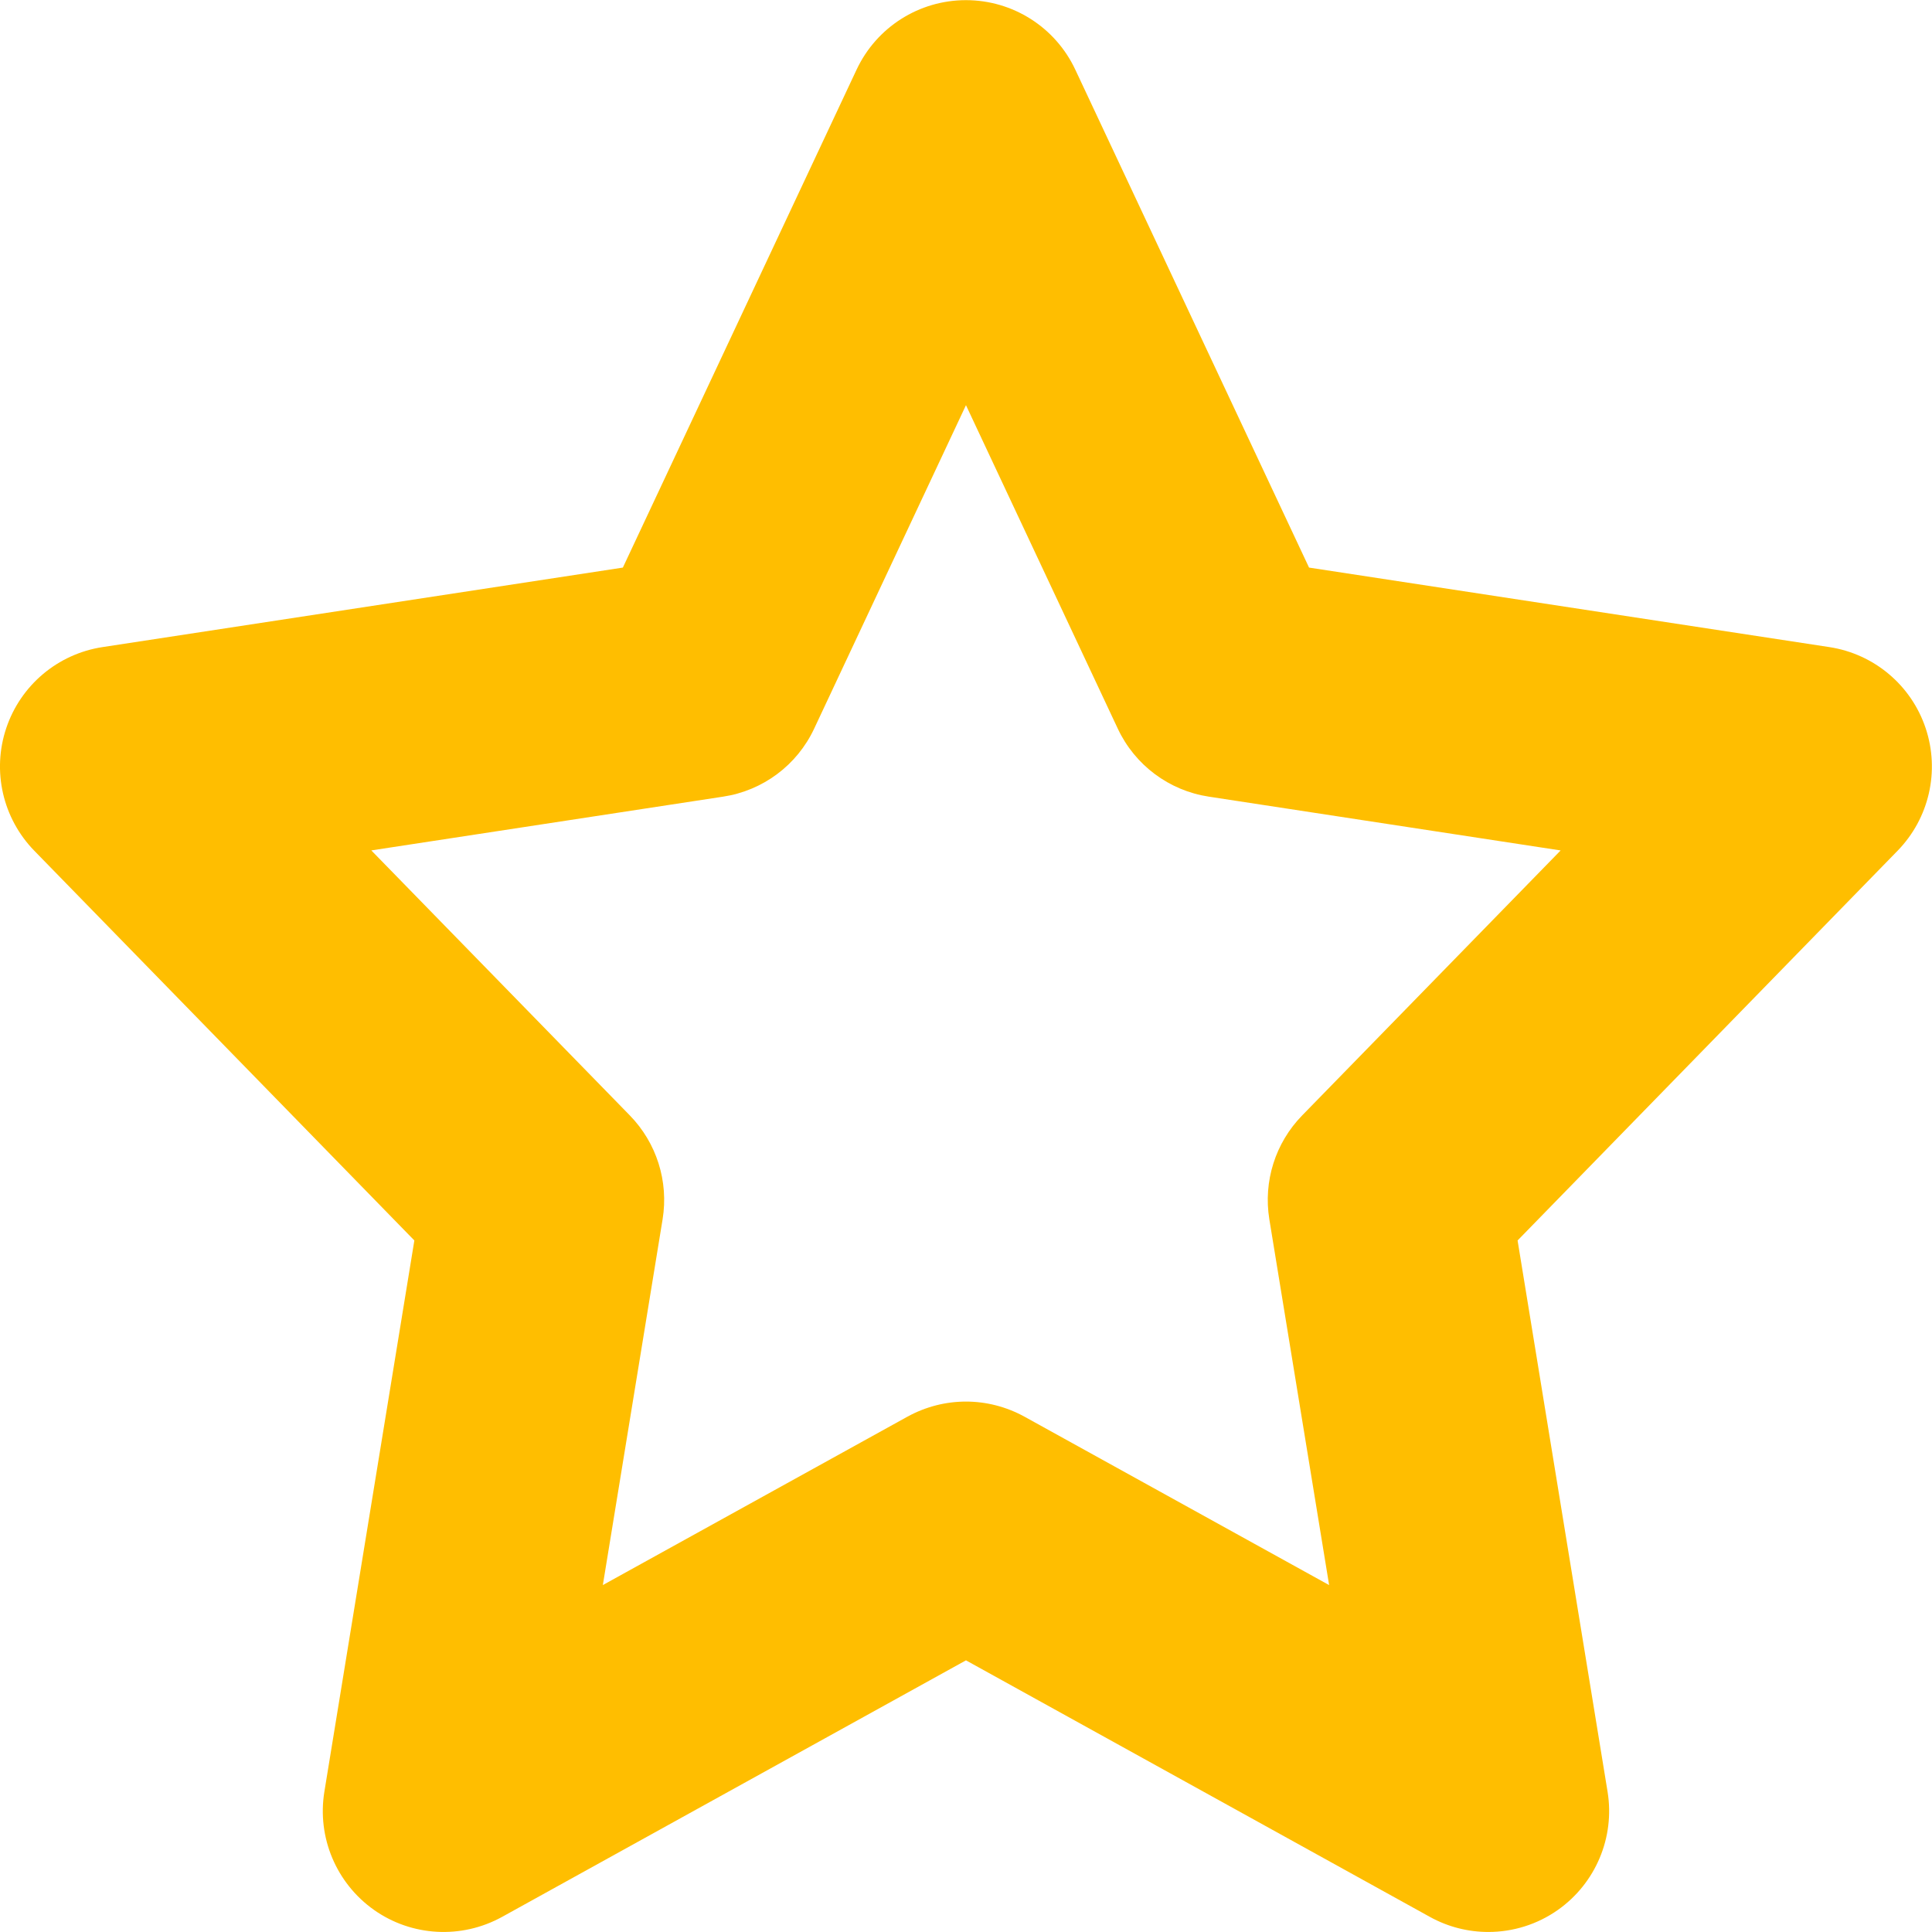
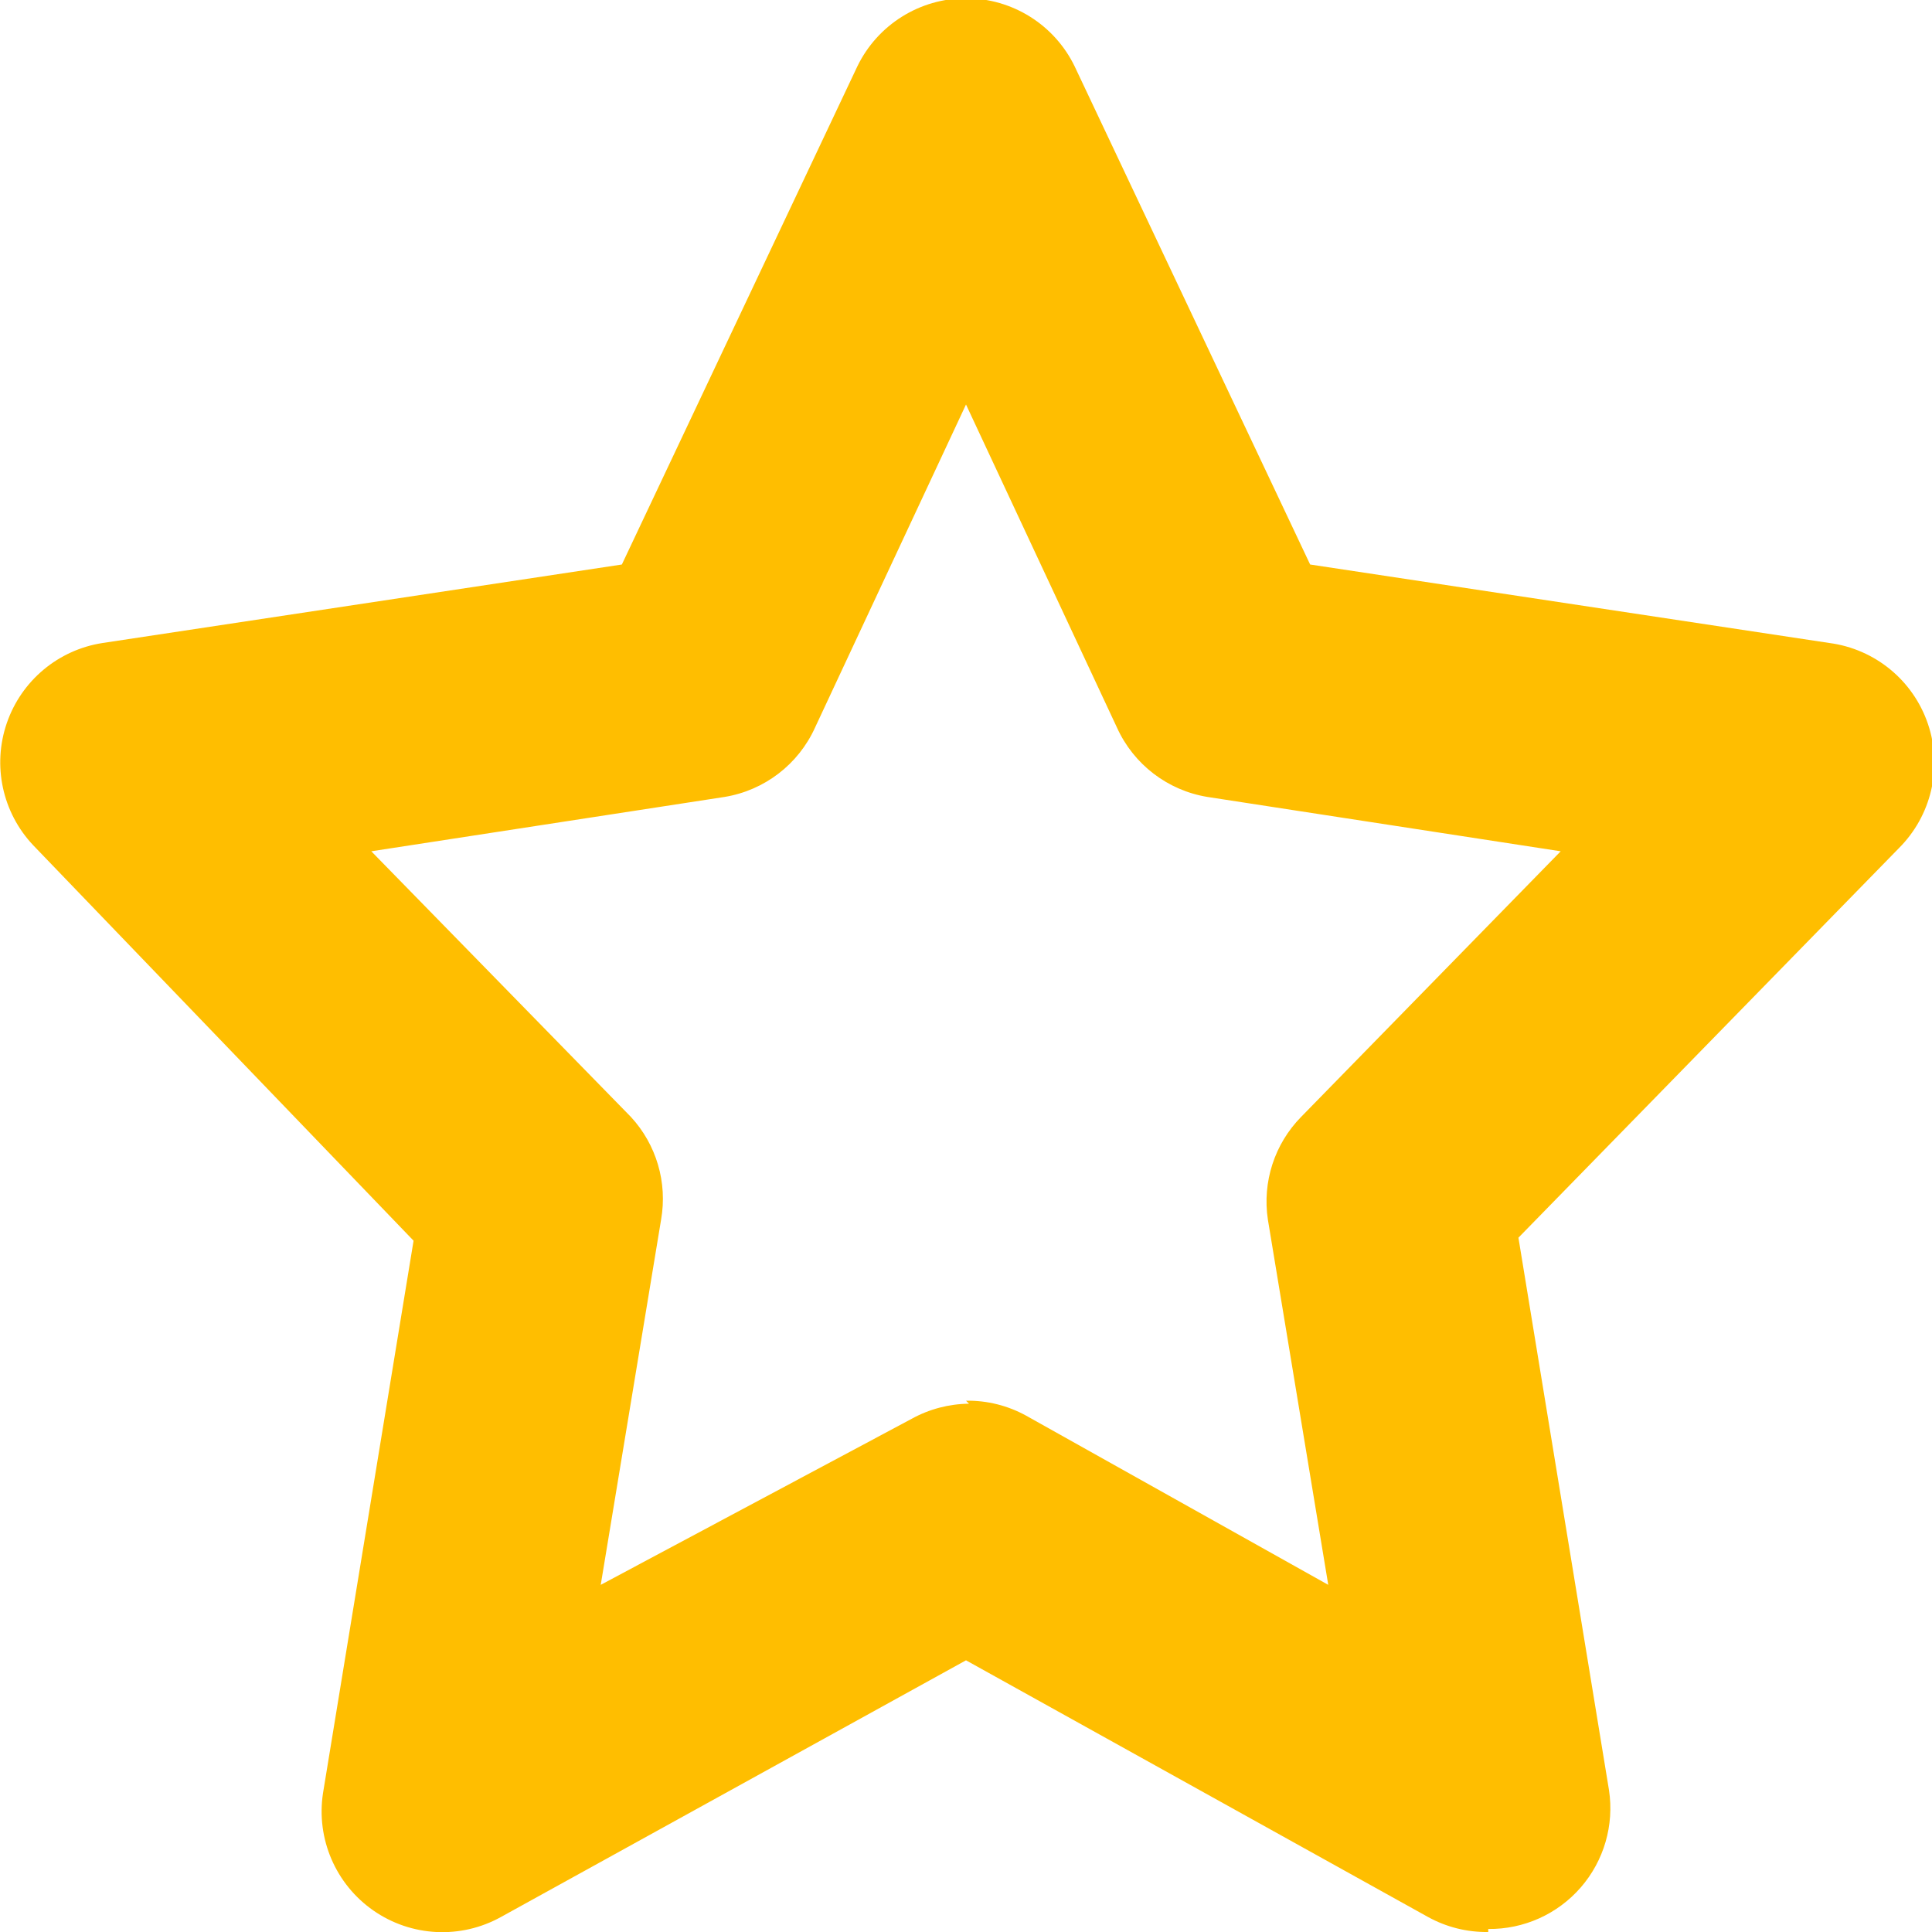
- <svg xmlns="http://www.w3.org/2000/svg" version="1.0" id="Layer_1" x="0px" y="0px" width="64px" height="64px" viewBox="0 0 64 64" enable-background="new 0 0 64 64" xml:space="preserve">
-   <path fill="#ffbe00" d="M49.304,63.999c-0.664,0-1.332-0.164-1.938-0.5l-15.367-8.498l-15.366,8.498  c-1.344,0.742-2.993,0.652-4.243-0.23c-1.25-0.883-1.891-2.403-1.645-3.915l2.981-18.262L1.137,28.183  c-1.047-1.074-1.407-2.641-0.93-4.063c0.477-1.422,1.707-2.457,3.188-2.684l17.238-2.634l7.743-16.496  c0.661-1.407,2.071-2.301,3.622-2.301c1.552,0,2.962,0.895,3.622,2.301l7.744,16.496l17.237,2.634  c1.481,0.227,2.712,1.262,3.188,2.684c0.477,1.423,0.117,2.989-0.93,4.063L50.272,41.092l2.981,18.262  c0.246,1.512-0.395,3.032-1.646,3.915C50.921,63.753,50.112,63.999,49.304,63.999z M31.999,46.429c0.668,0,1.332,0.168,1.938,0.5  l10.092,5.579l-1.981-12.119c-0.203-1.255,0.199-2.528,1.087-3.438l8.563-8.779L40.044,26.39c-1.316-0.199-2.45-1.044-3.017-2.255  l-5.028-10.713l-5.028,10.713c-0.566,1.211-1.699,2.056-3.017,2.255L12.3,28.171l8.564,8.779c0.887,0.91,1.289,2.184,1.086,3.438  l-1.98,12.119l10.092-5.579C30.667,46.597,31.331,46.429,31.999,46.429z" />
+ <svg xmlns="http://www.w3.org/2000/svg" xml:space="preserve" width="64" height="64" version="1.0">
+   <path fill="#ffbe00" d="M49.3 64a4 4 0 0 1-2-.5L32 55l-15.4 8.5a4 4 0 0 1-5.9-4.1l3-18.3L1.1 28a4 4 0 0 1 2.3-6.7l17.2-2.6 7.8-16.5a4 4 0 0 1 7.2 0l7.8 16.5 17.2 2.6a4 4 0 0 1 2.3 6.8L50.3 41l3 18.3a4 4 0 0 1-4 4.6zM32 46.4a4 4 0 0 1 2 .5l10 5.6-2-12.1a4 4 0 0 1 1.1-3.4l8.6-8.8L40 26.4a4 4 0 0 1-3-2.3l-5-10.7-5 10.7a4 4 0 0 1-3 2.3l-11.7 1.8 8.6 8.8a4 4 0 0 1 1 3.4l-2 12.1L30.2 47a4 4 0 0 1 1.9-.5z" />
</svg>
